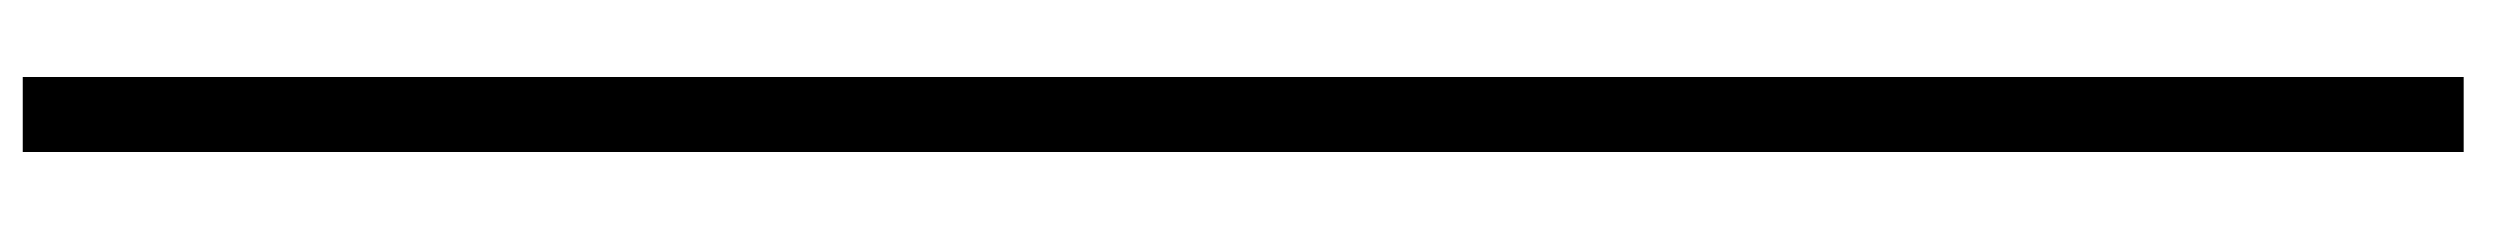
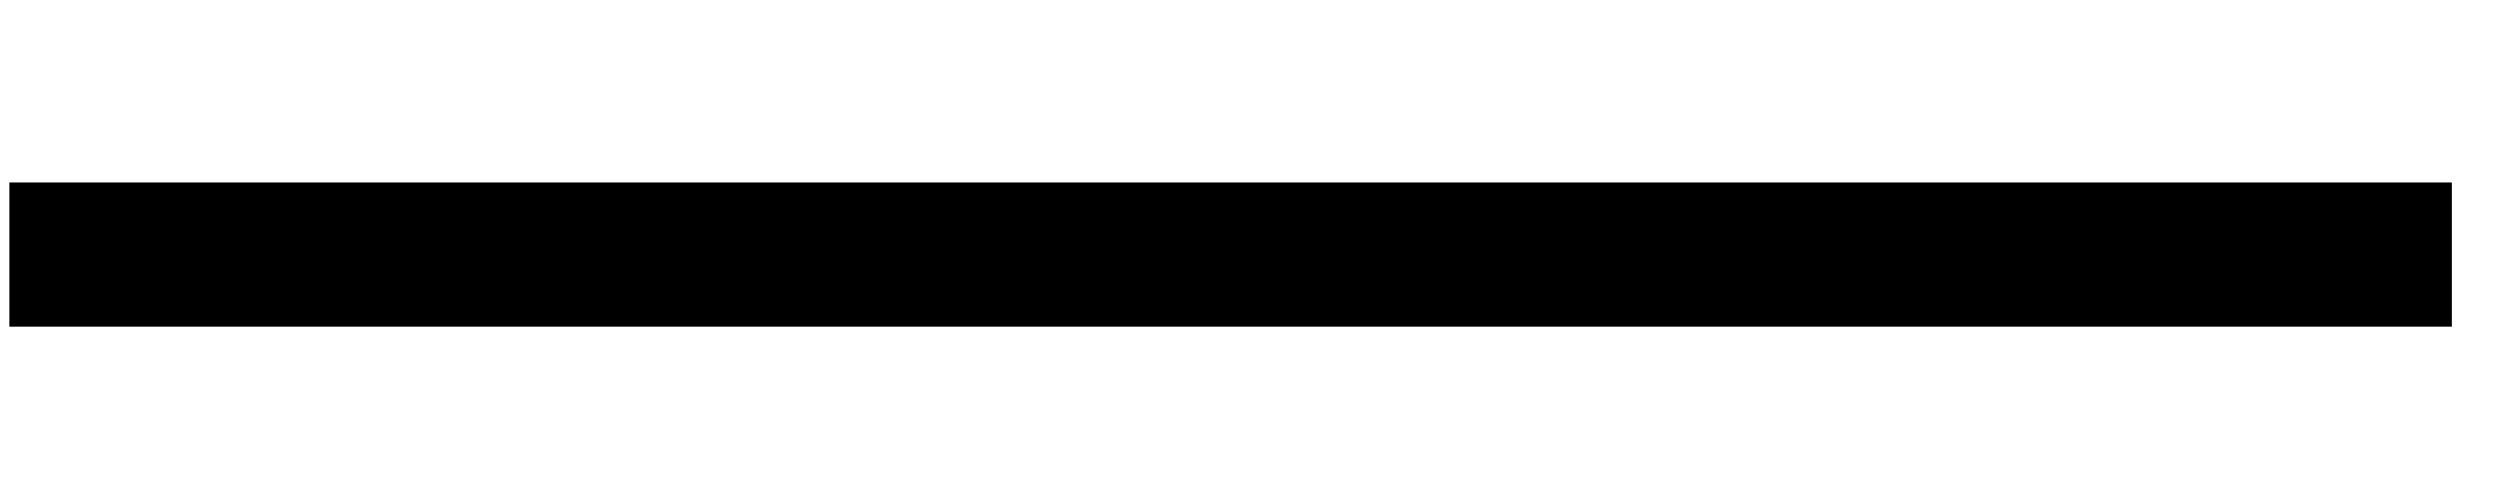
- <svg xmlns="http://www.w3.org/2000/svg" version="1.1" width="100px" height="10px" viewBox="982 404  100 10">
-   <g transform="matrix(0.8398448 -0.5428265 0.5428265 0.8398448 -56.73592 625.7005 )">
-     <path d="M 1073 435  L 991 382  " stroke-width="3" stroke="#000000" fill="none" />
+ <svg xmlns="http://www.w3.org/2000/svg" version="1.1" width="52px" height="10px" viewBox="1008 506  52 10">
+   <g transform="matrix(-0.59051 -0.8070303 0.8070303 -0.59051 1232.195 1647.22 )">
+     <path d="M 1019 531  L 1049 490  " stroke-width="3" stroke="#000000" fill="none" />
  </g>
</svg>
